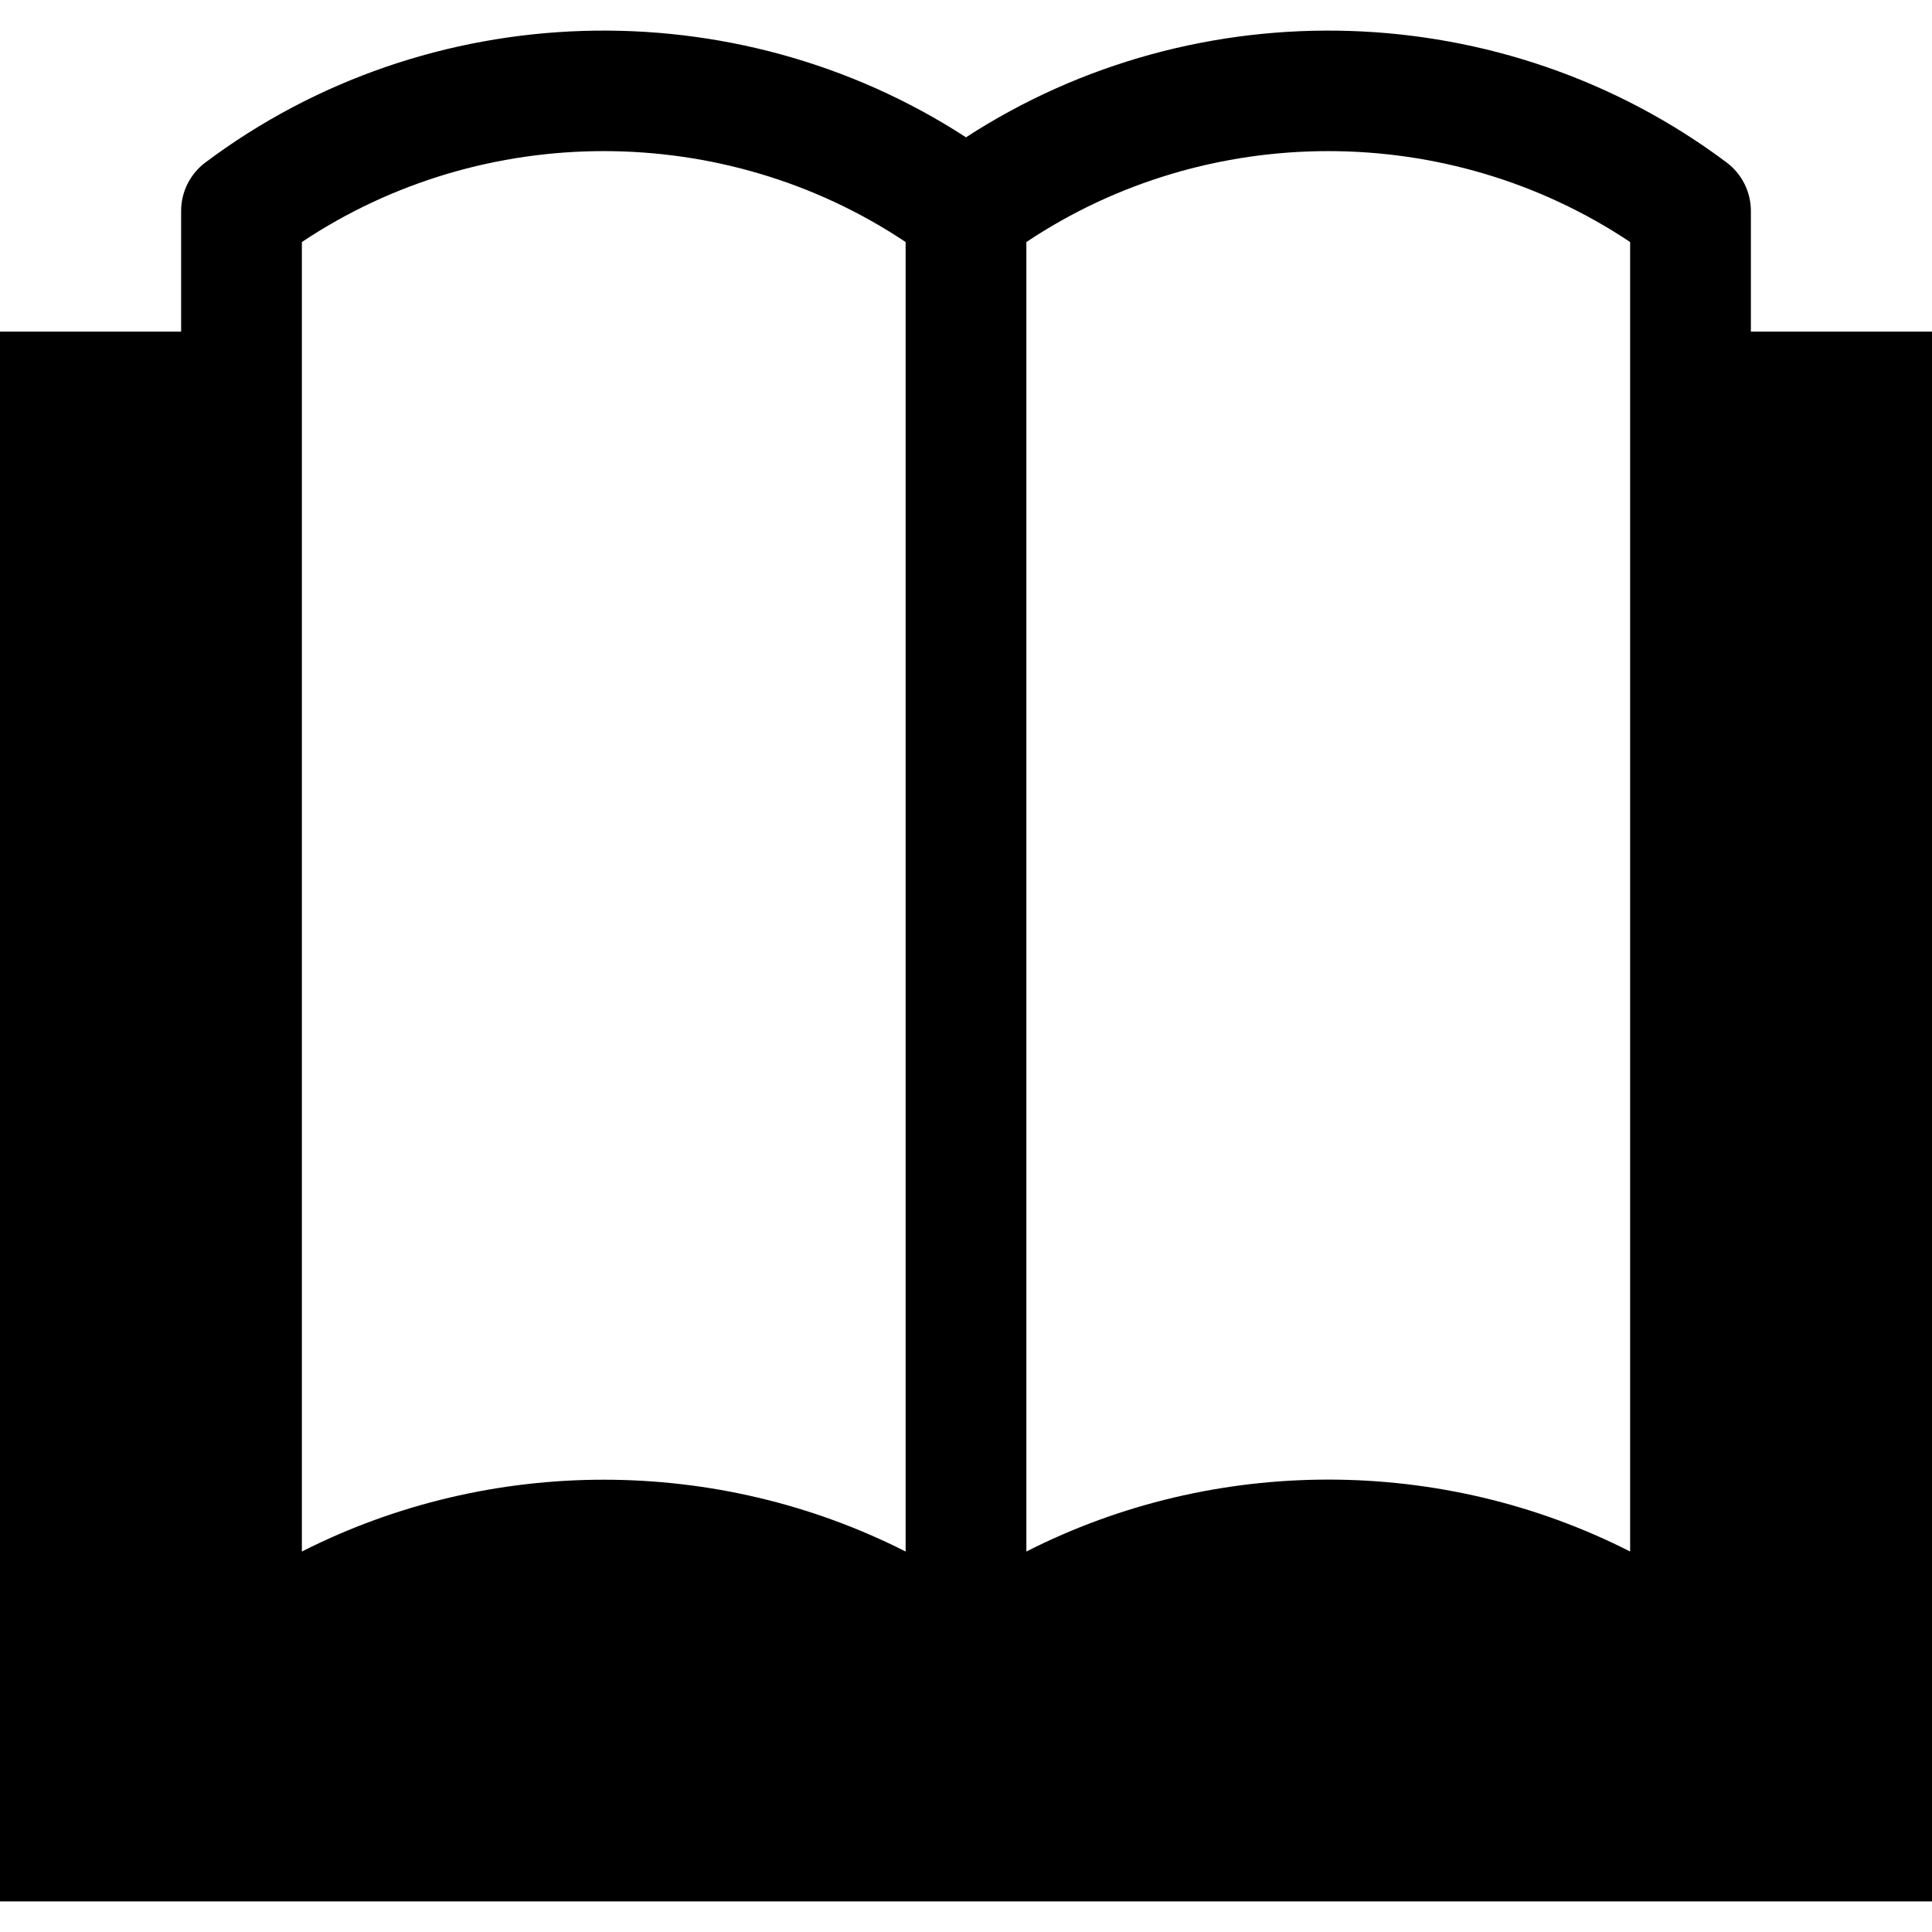
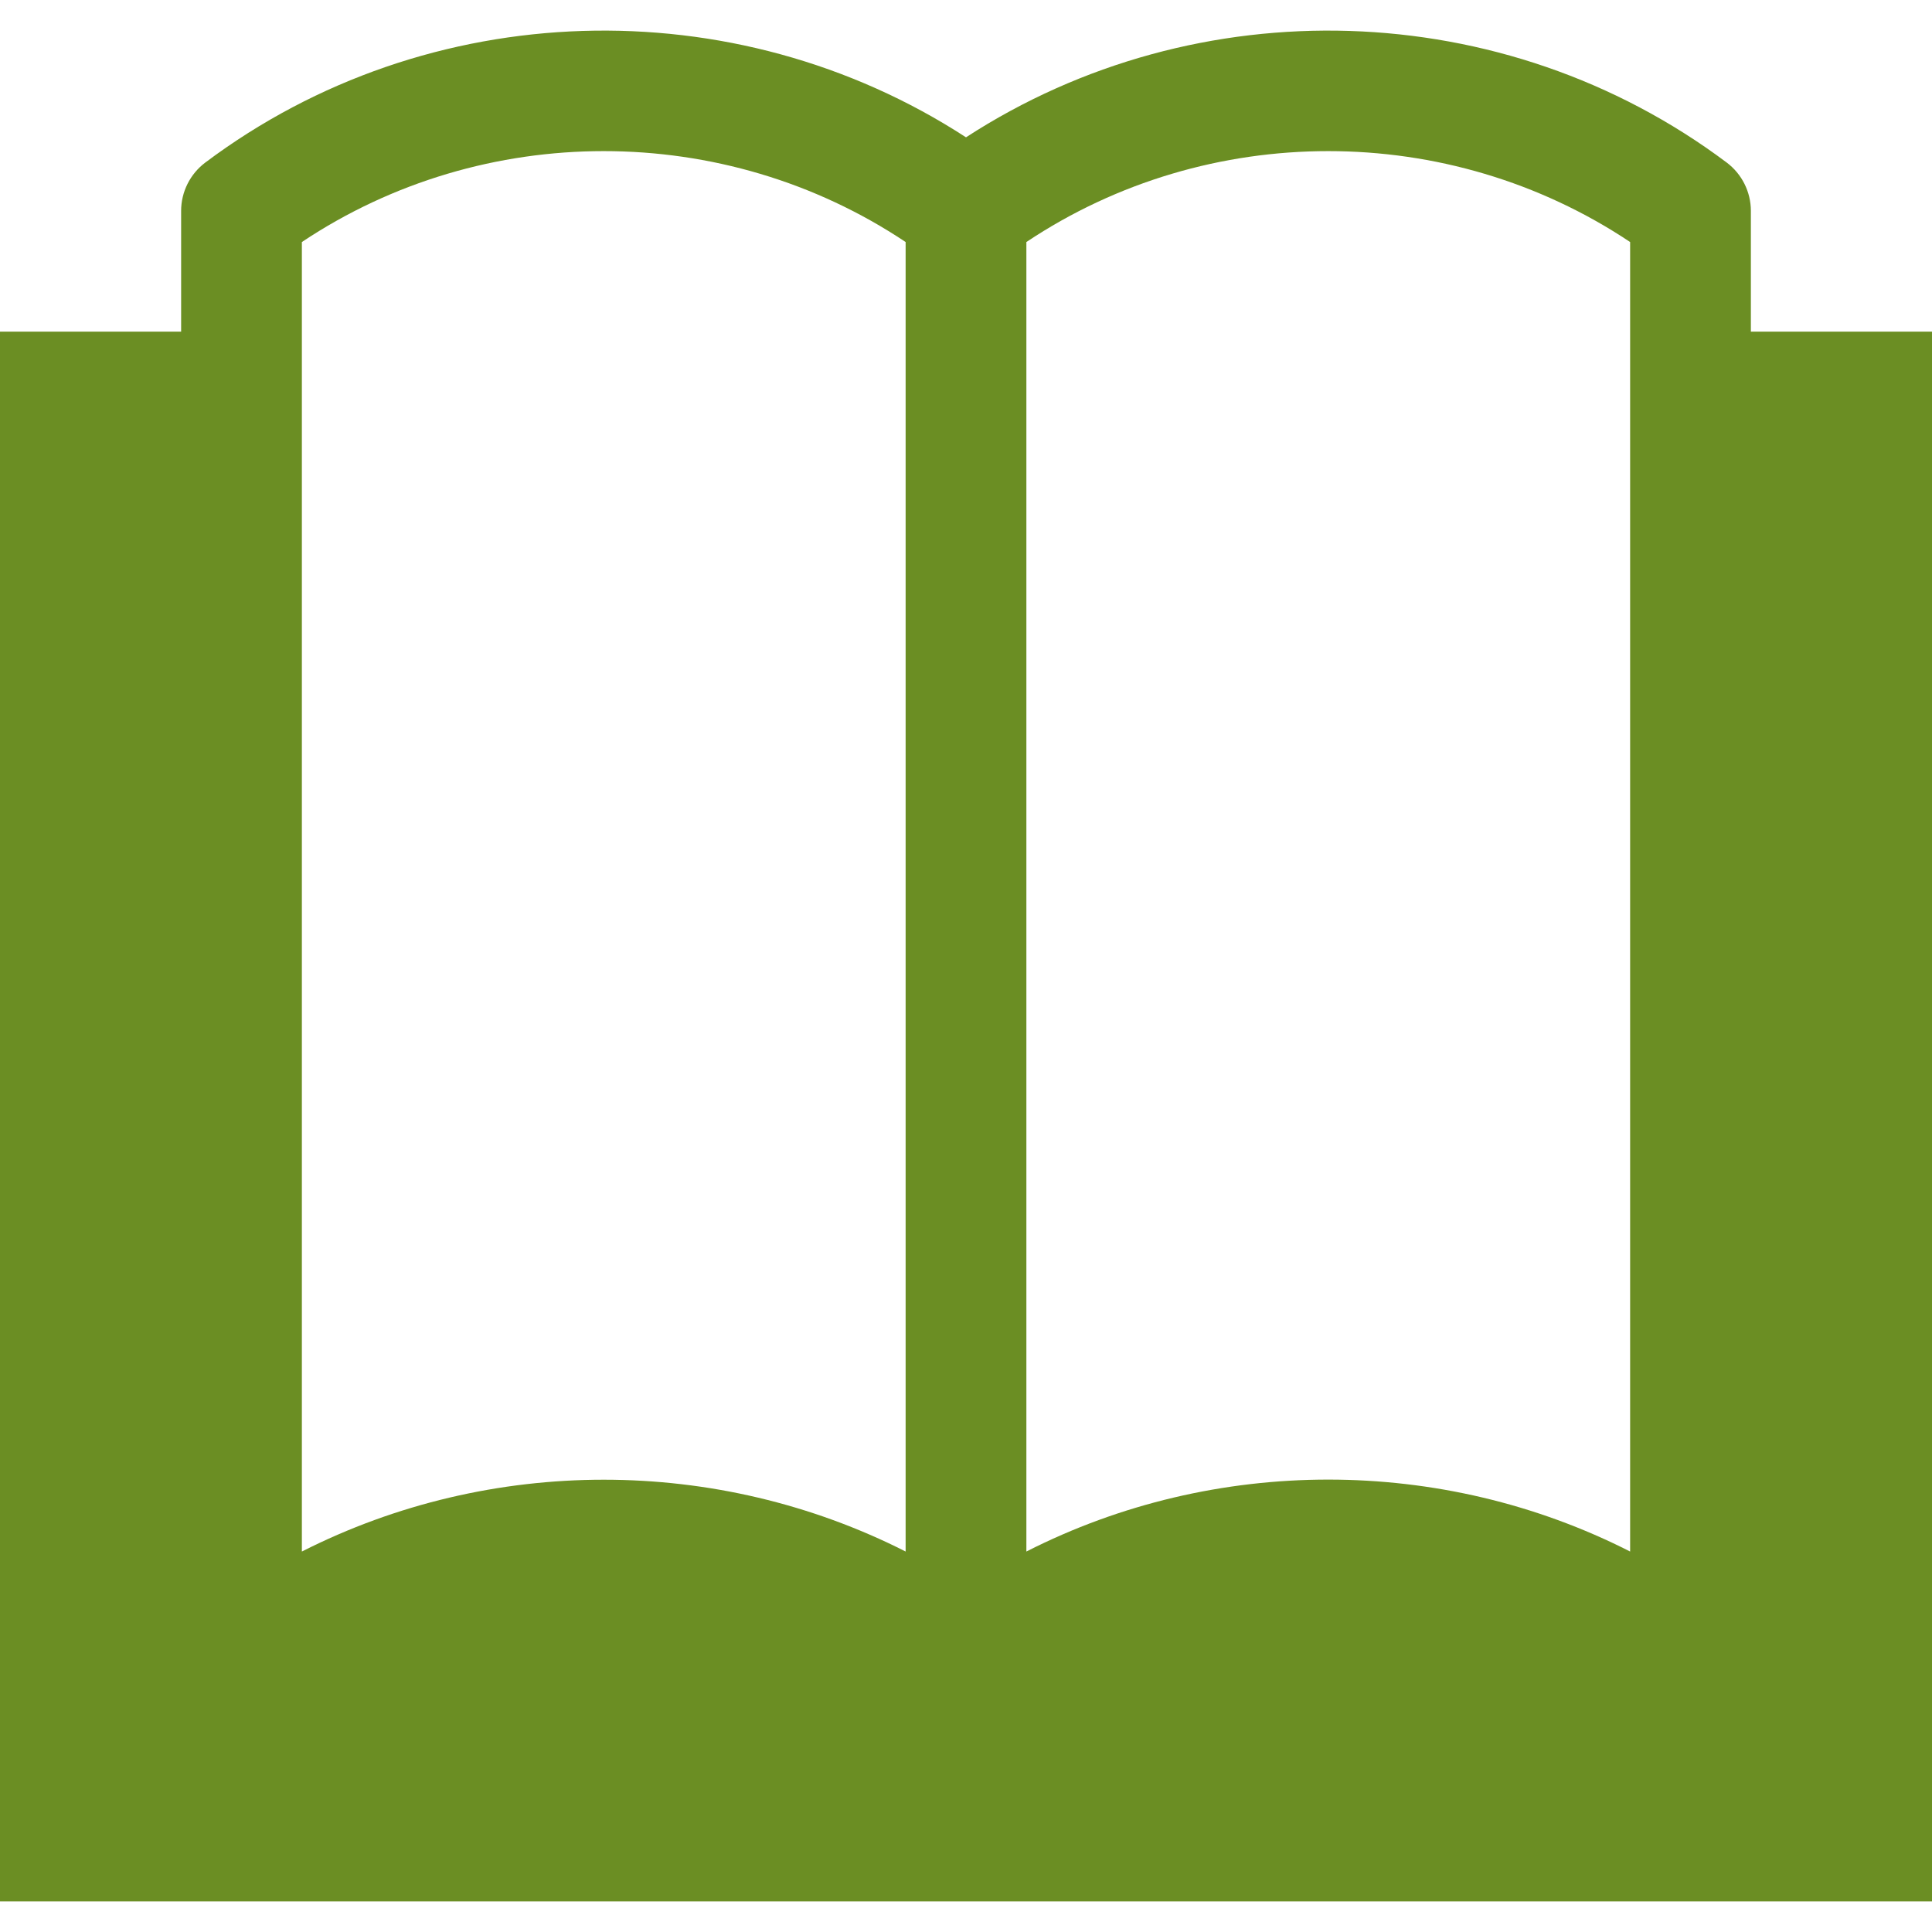
<svg xmlns="http://www.w3.org/2000/svg" version="1.1" id="Layer_1" x="0px" y="0px" width="512px" height="512px" viewBox="0 0 512 512" enable-background="new 0 0 512 512" xml:space="preserve">
-   <path d="M464,87.89v-32c0-5.031-2.375-9.781-6.406-12.813C398.531-1.204,317.281-3.423,256,36.39  C194.719-3.423,113.438-1.204,54.406,43.077C50.375,46.109,48,50.859,48,55.89v32H0v416h512v-416H464z M272,64.14  c48.125-32.125,111.875-32.125,160,0v347.031c-25-12.719-52.5-19.063-80-19.063s-55,6.344-80,19.063V64.14z M80,64.14  c48.125-32.125,111.875-32.125,160,0v347.031c-50.031-25.375-109.969-25.375-160,0V64.14z" />
+   <defs id="defs7" />
+   <path d="M464,87.89v-32c0-5.031-2.375-9.781-6.406-12.813C398.531-1.204,317.281-3.423,256,36.39  C194.719-3.423,113.438-1.204,54.406,43.077C50.375,46.109,48,50.859,48,55.89v32H0v416h512v-416H464z M272,64.14  c48.125-32.125,111.875-32.125,160,0v347.031c-25-12.719-52.5-19.063-80-19.063s-55,6.344-80,19.063V64.14z M80,64.14  c48.125-32.125,111.875-32.125,160,0v347.031c-50.031-25.375-109.969-25.375-160,0V64.14z" id="path3" style="fill:#6b8e23" />
</svg>
